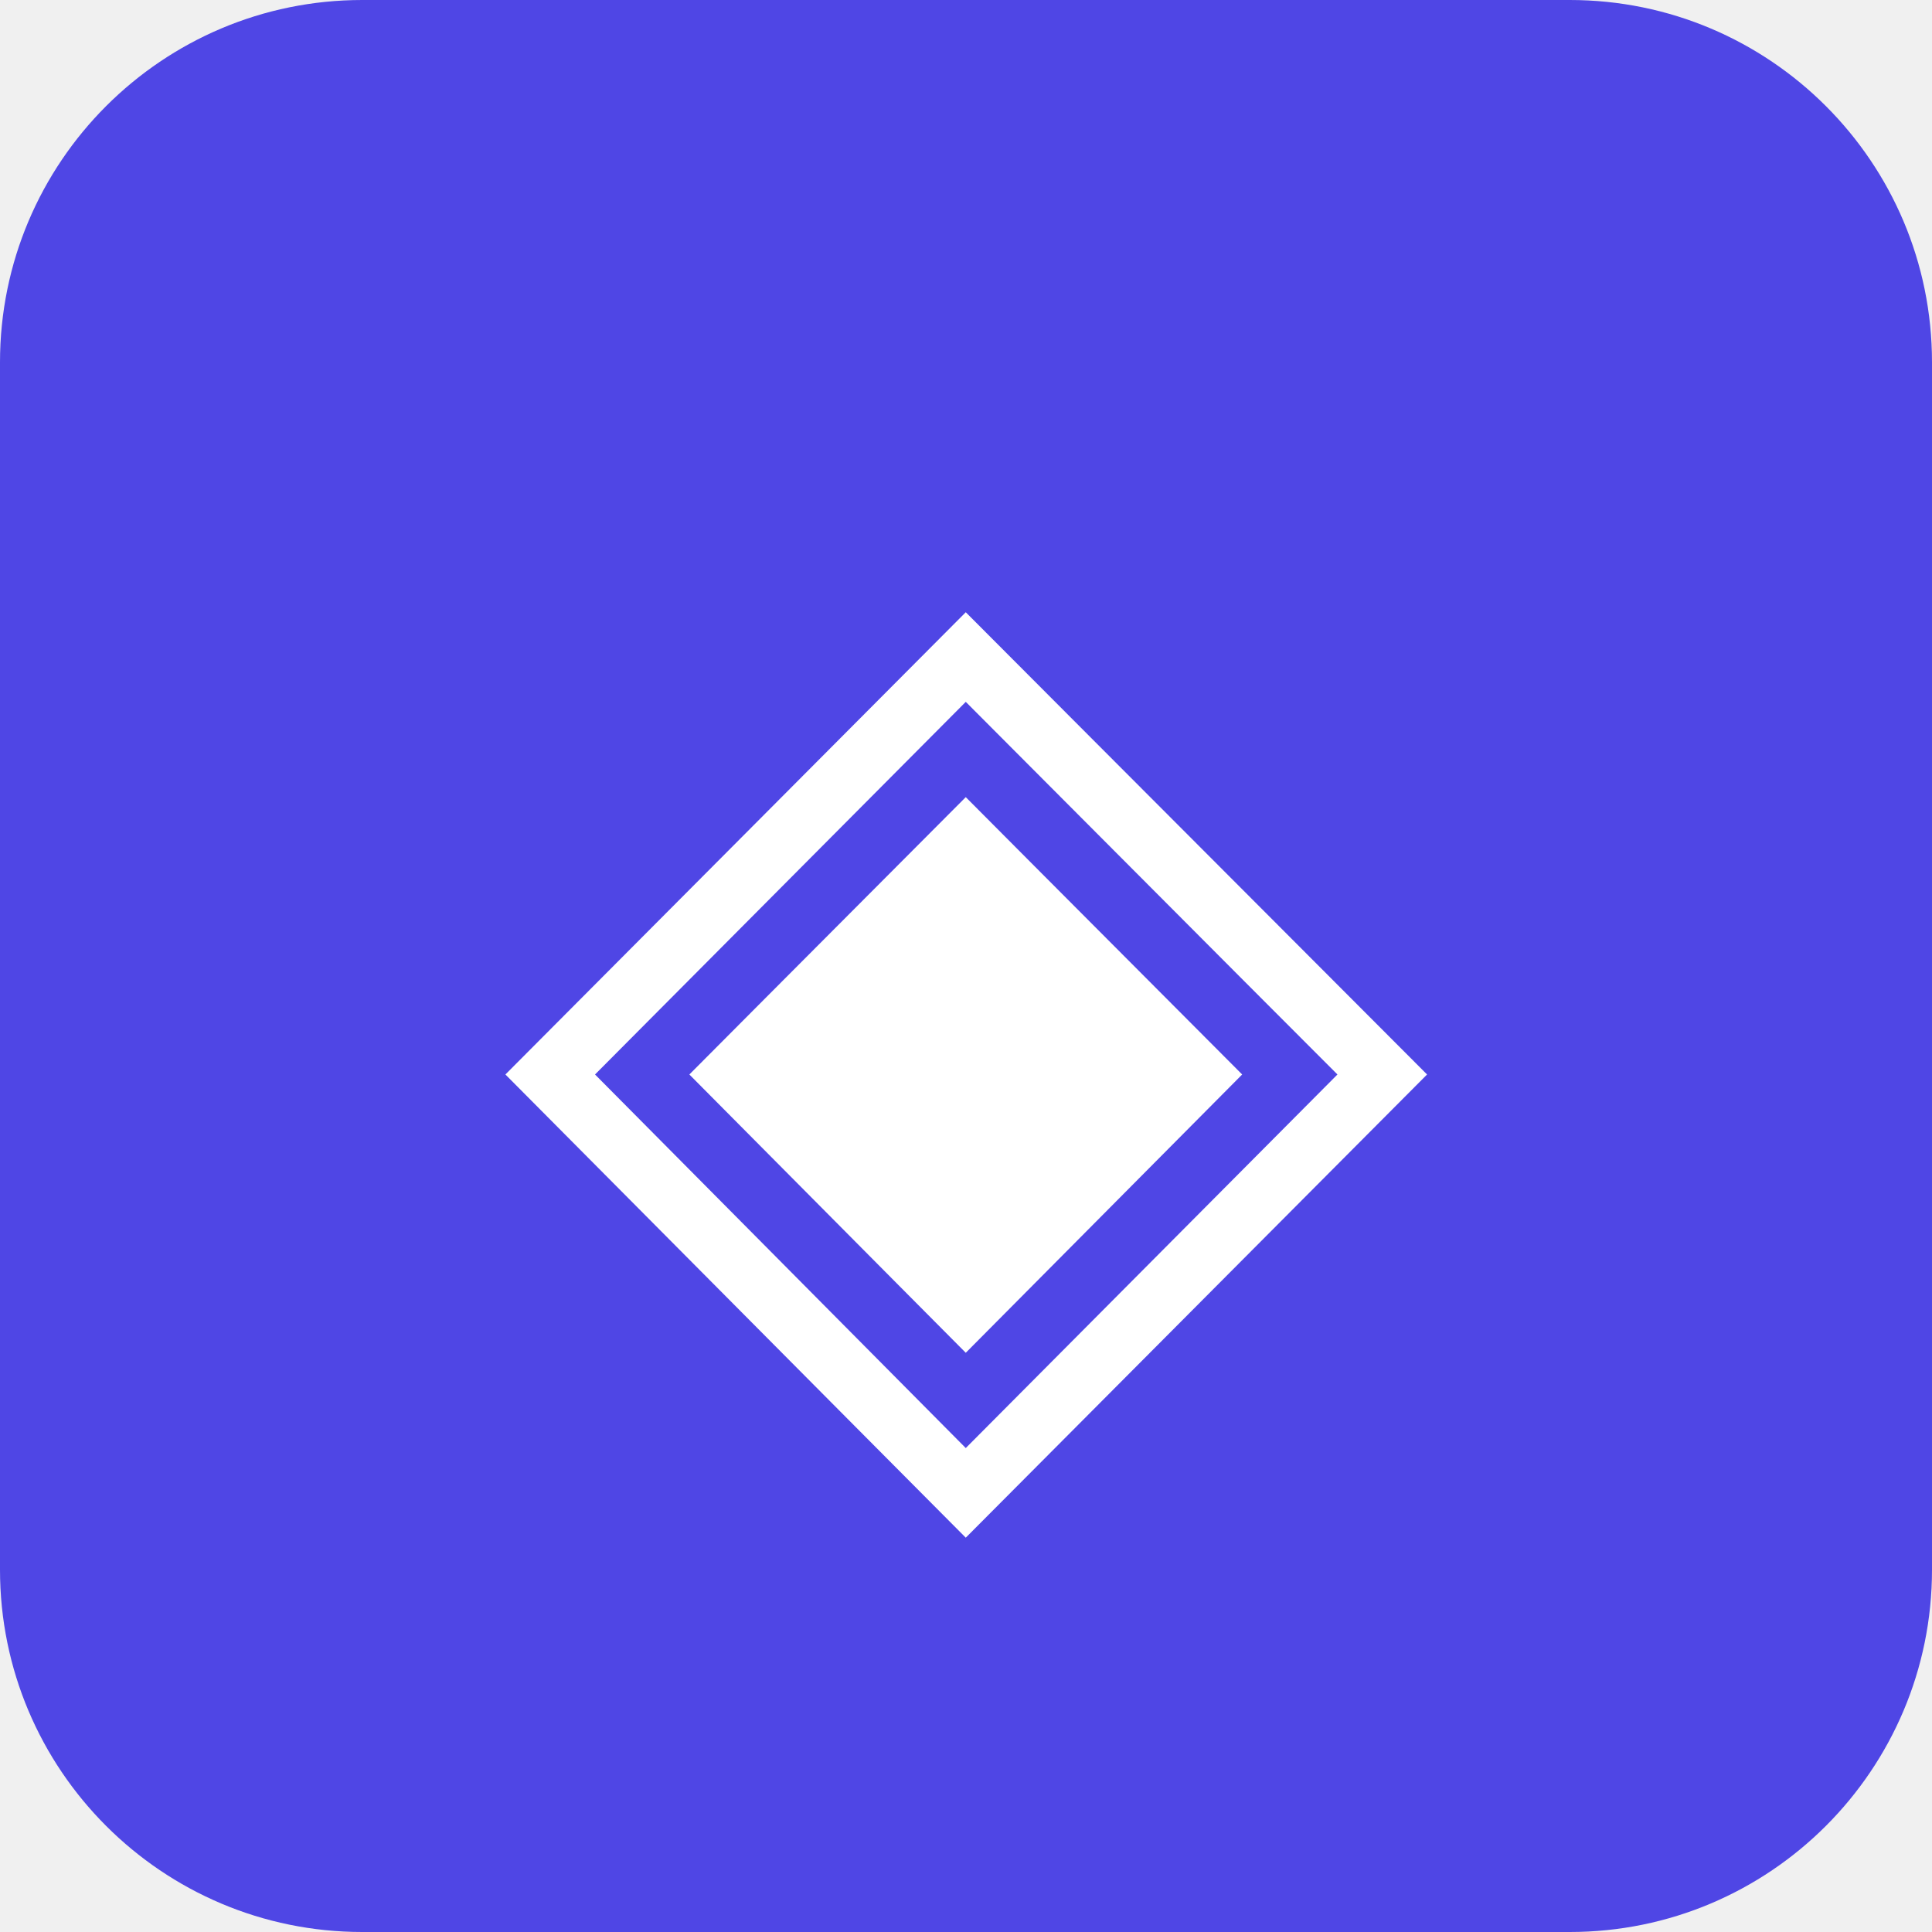
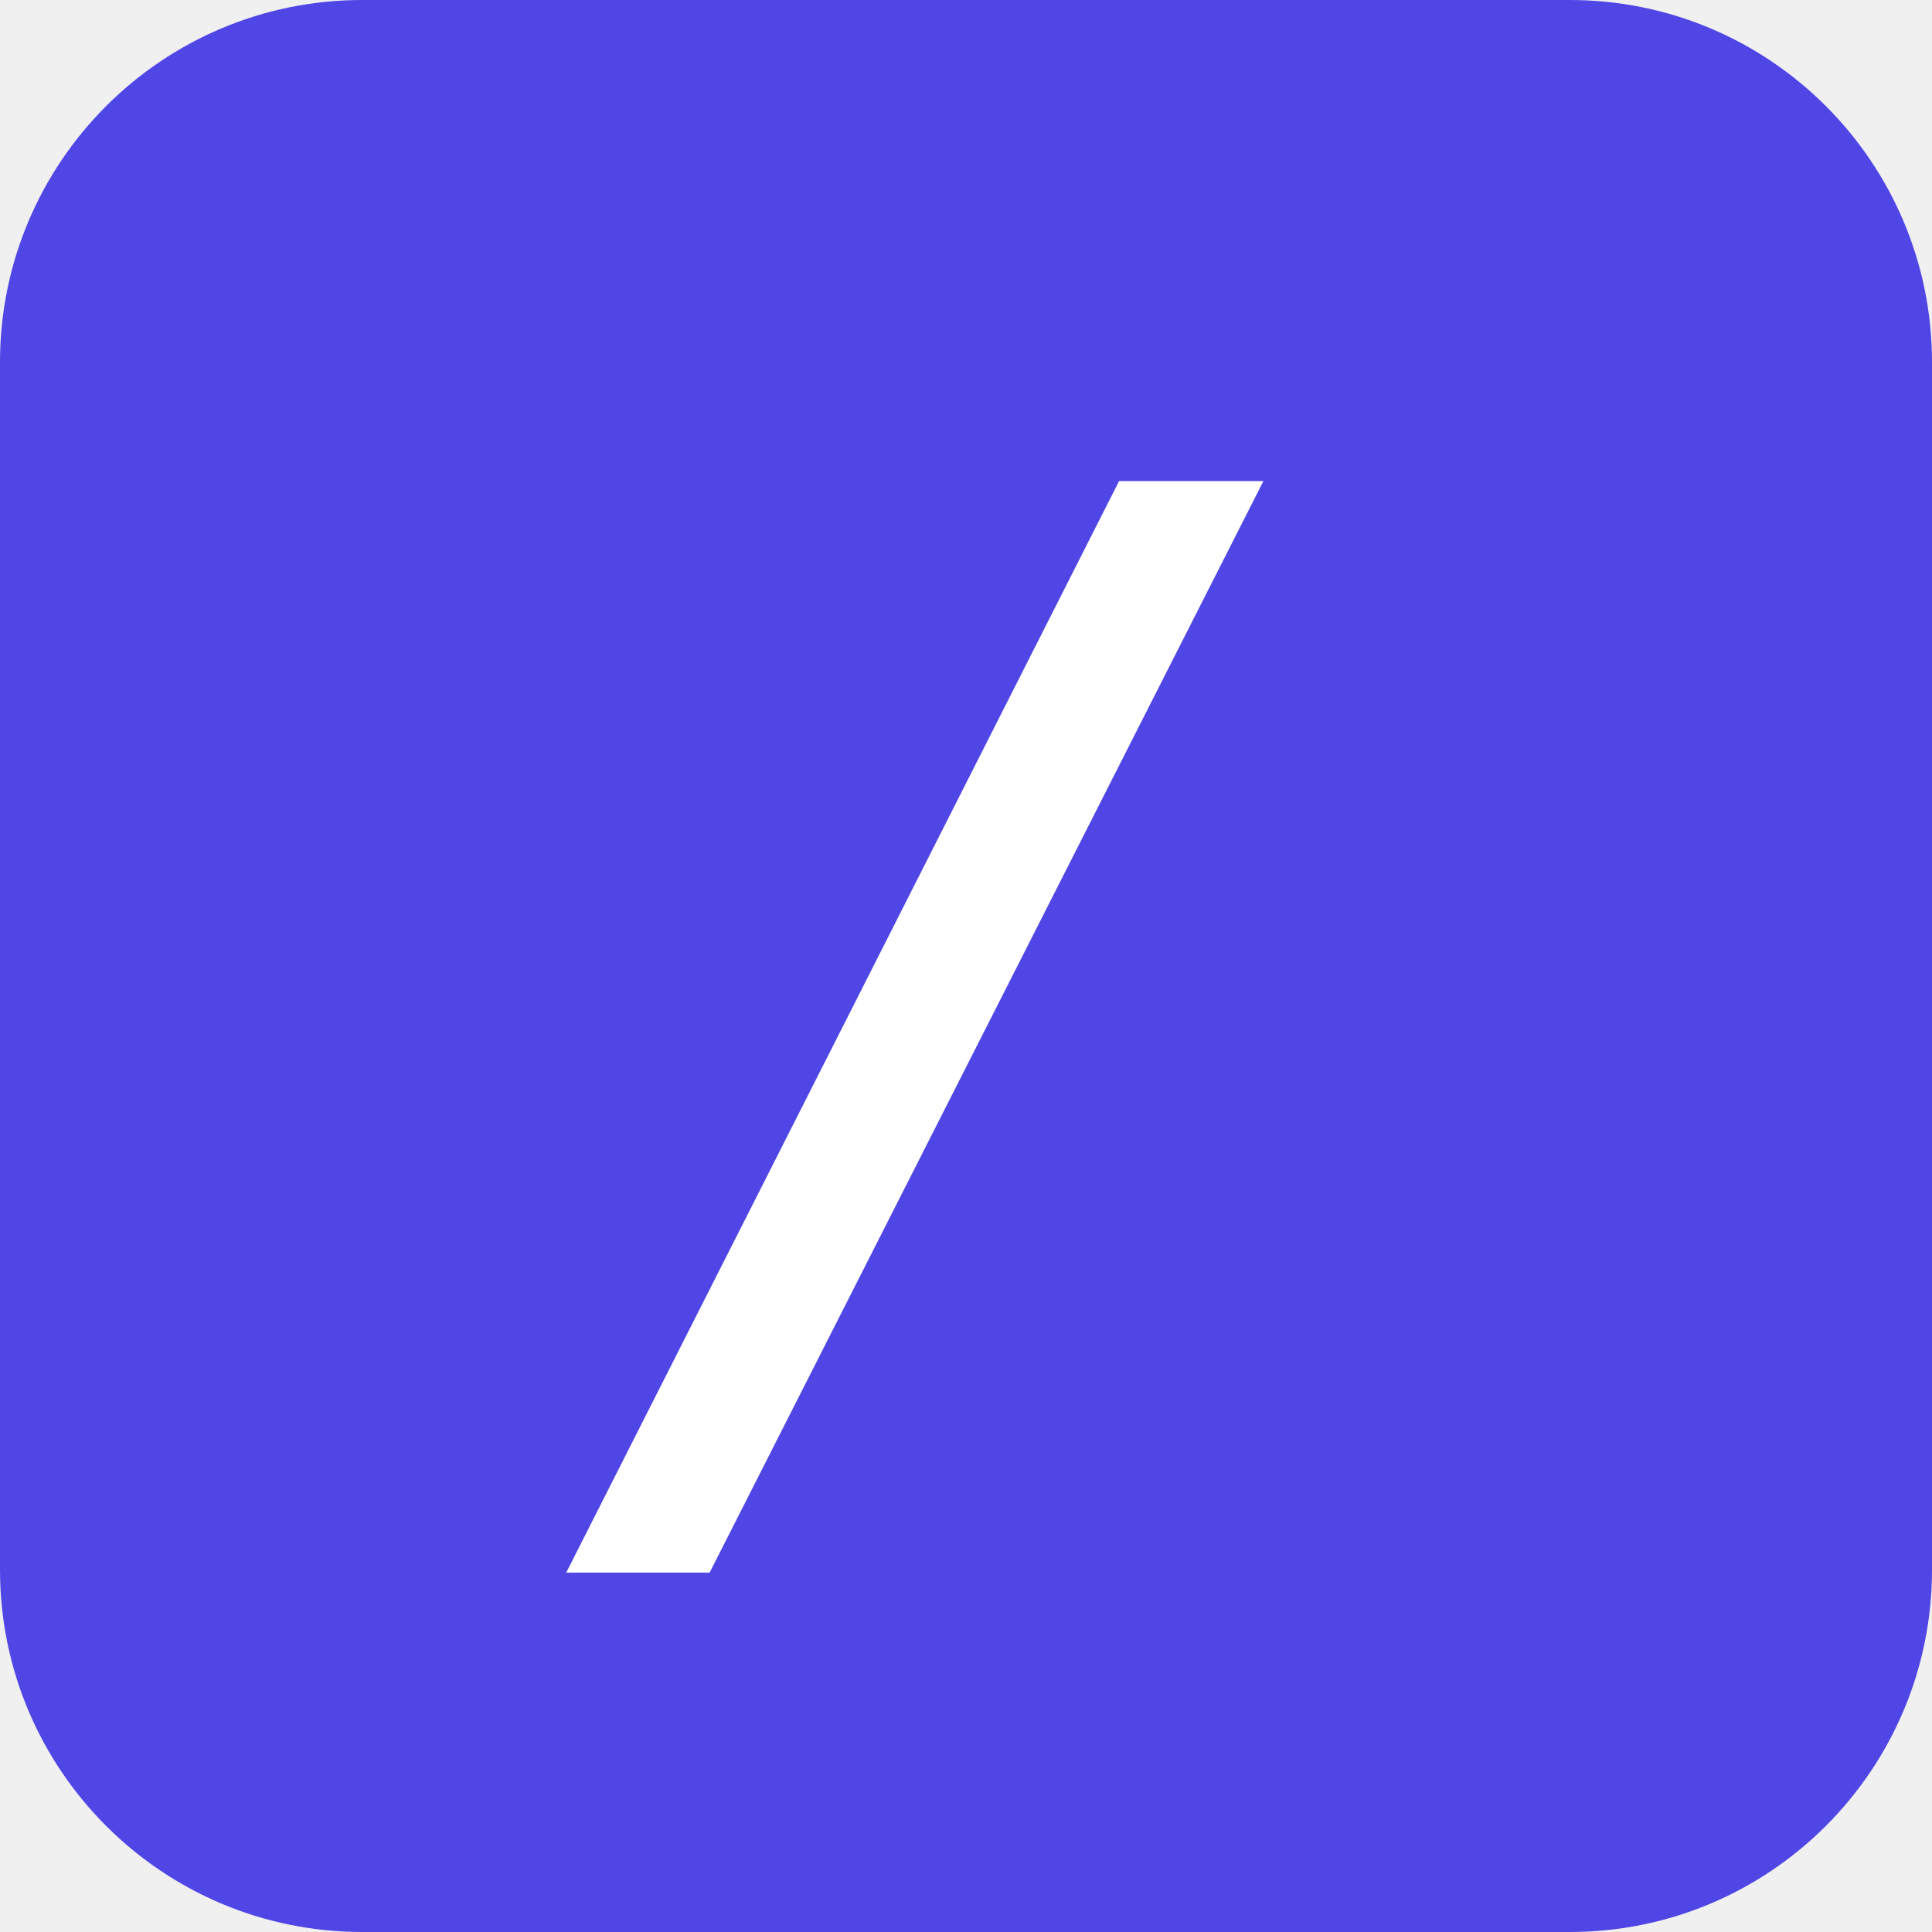
<svg xmlns="http://www.w3.org/2000/svg" viewBox="0 0 32 32">
  <rect width="32" height="32" rx="6" fill="#4f46e5" />
-   <text x="16" y="23" text-anchor="middle" fill="#fff" font-family="sans-serif" font-size="20" font-weight="bold">◈</text>
+   <text x="16" y="24" text-anchor="middle" fill="#fff" font-family="monospace" font-size="22" font-weight="800" font-style="italic">/</text>
</svg>
